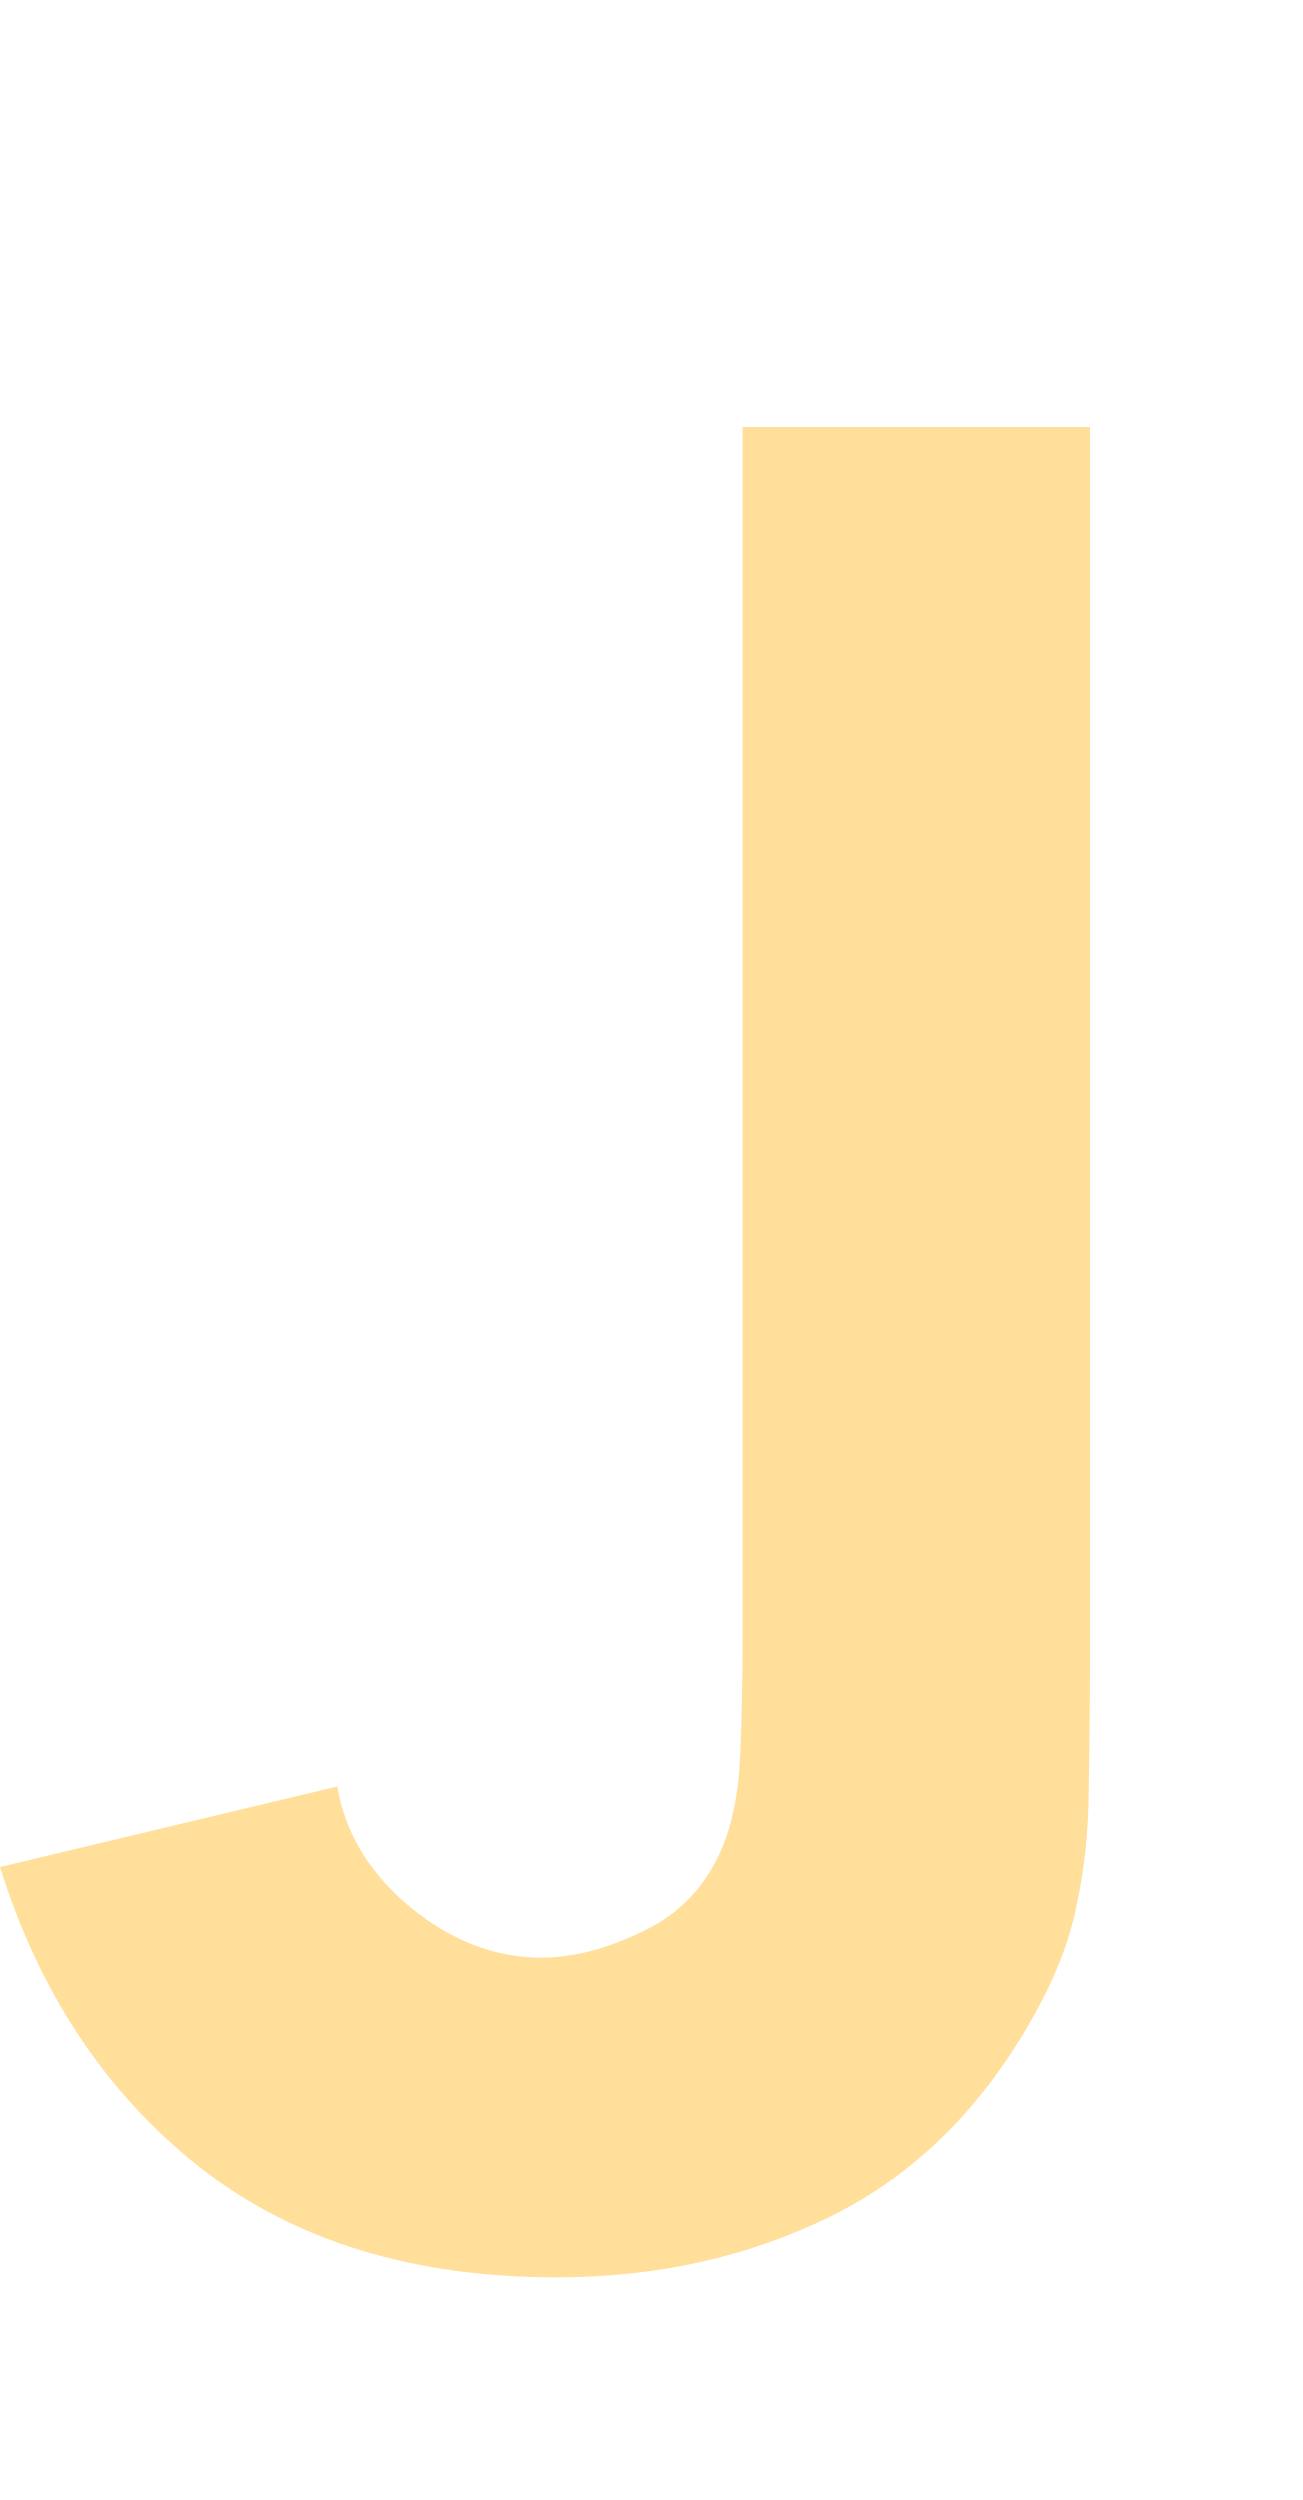
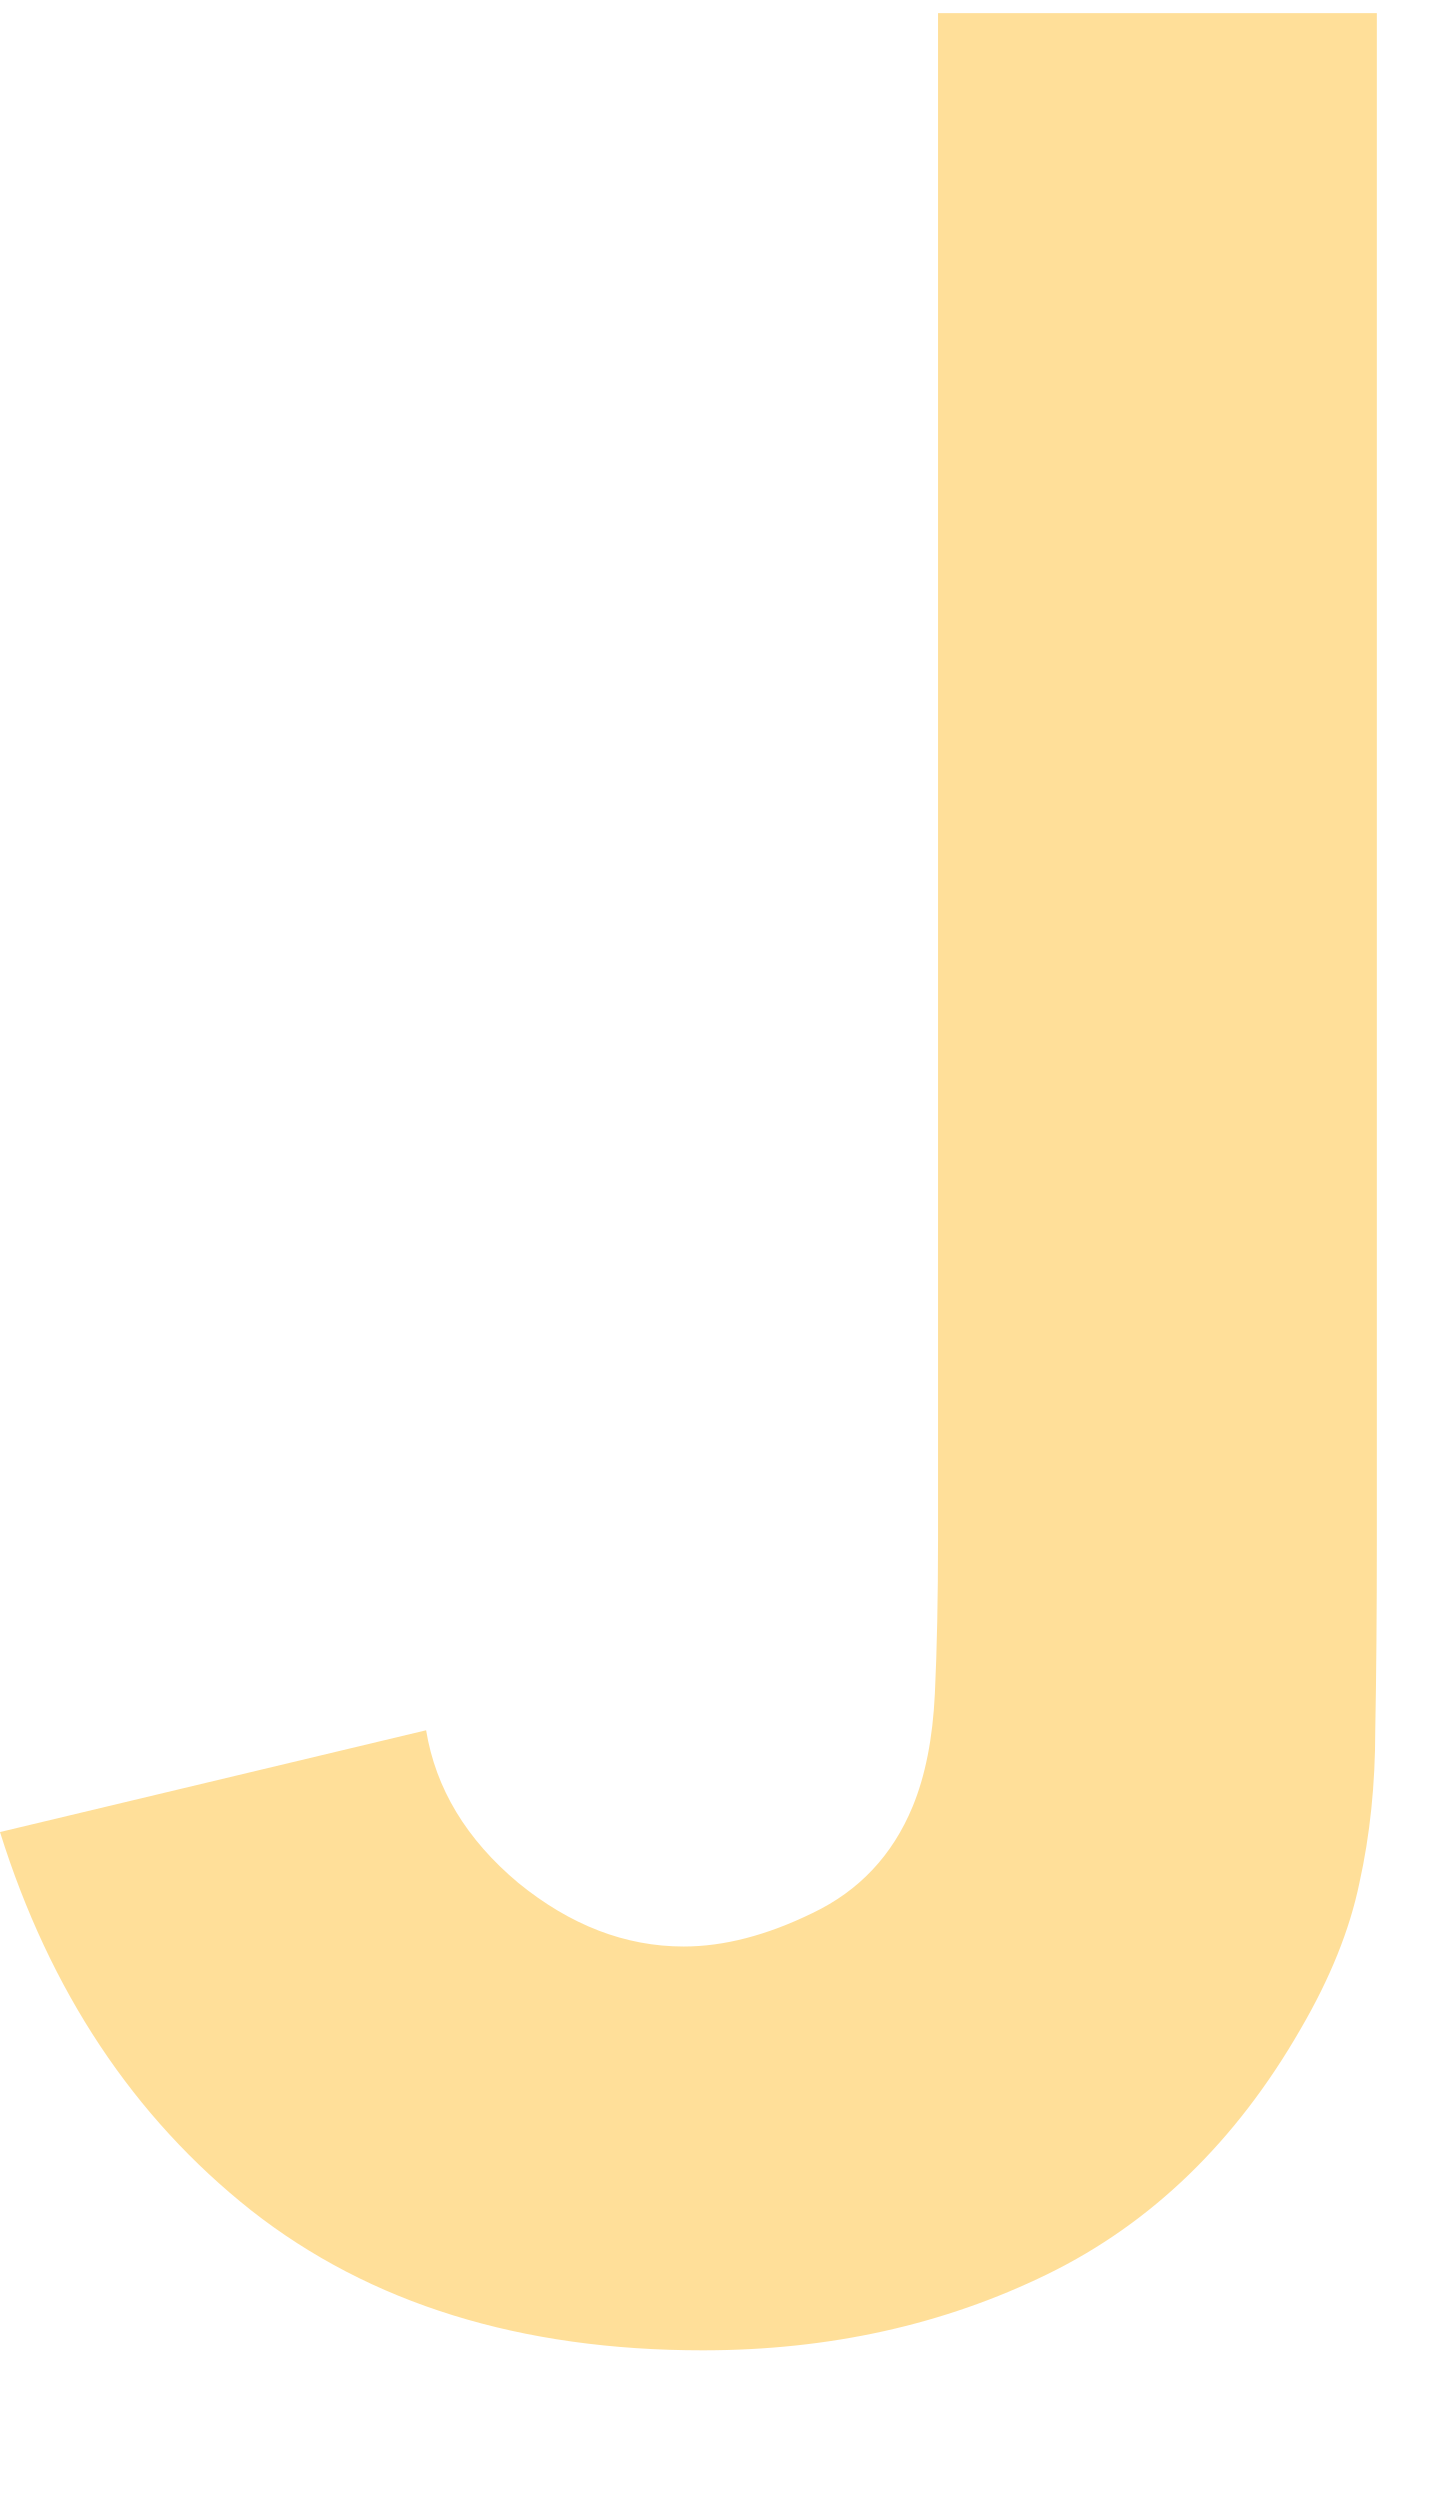
- <svg xmlns="http://www.w3.org/2000/svg" width="current" height="current" viewBox="0 0 25 48" fill="none">
+ <svg xmlns="http://www.w3.org/2000/svg" width="current" height="current" viewBox="0 8 22 38" fill="none">
  <path d="M10.682 43.725C7.911 43.725 5.623 43.016 3.818 41.598C2.03 40.181 0.757 38.263 0 35.847L6.477 34.3C6.622 35.186 7.089 35.959 7.878 36.62C8.668 37.264 9.506 37.587 10.392 37.587C11.004 37.587 11.656 37.417 12.349 37.079C13.058 36.741 13.566 36.201 13.872 35.46C14.065 34.993 14.178 34.421 14.21 33.744C14.242 33.068 14.258 32.286 14.258 31.4V8.2H20.928V31.4C20.928 32.512 20.92 33.478 20.904 34.3C20.904 35.122 20.824 35.895 20.663 36.62C20.517 37.329 20.219 38.07 19.768 38.843C18.786 40.551 17.505 41.792 15.926 42.565C14.347 43.338 12.599 43.725 10.682 43.725Z" fill="#FFDF99" />
</svg>
